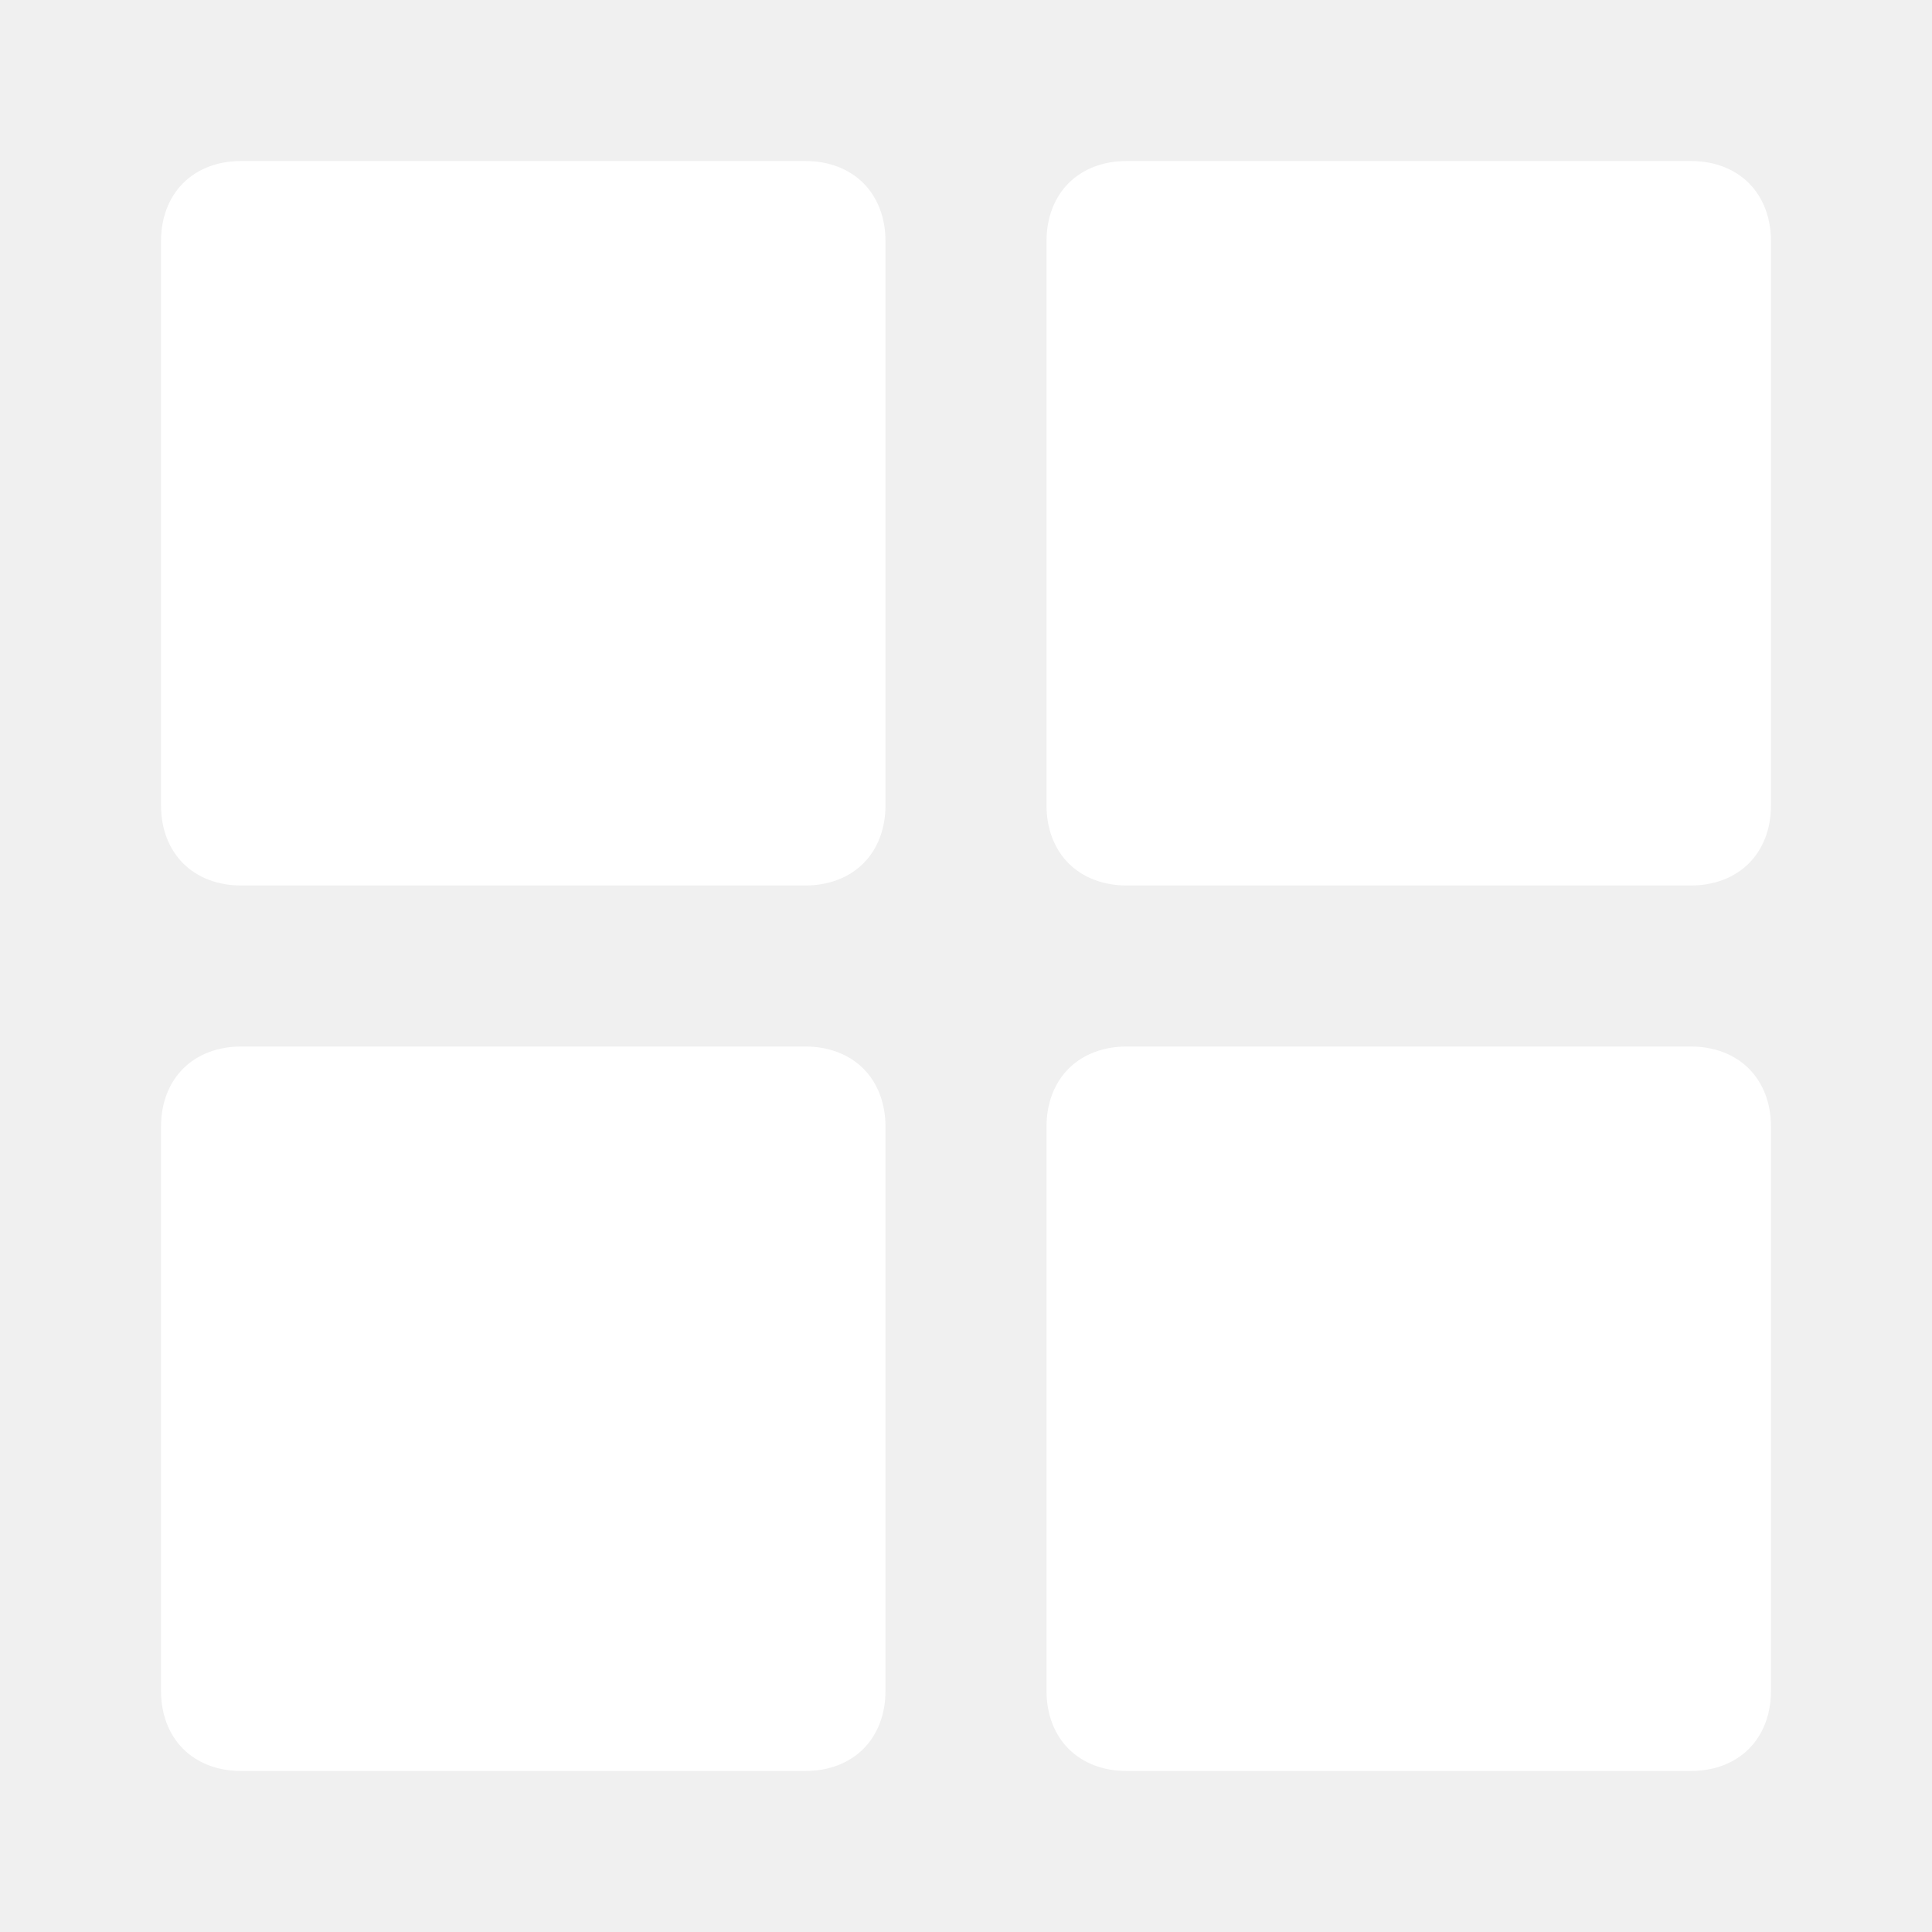
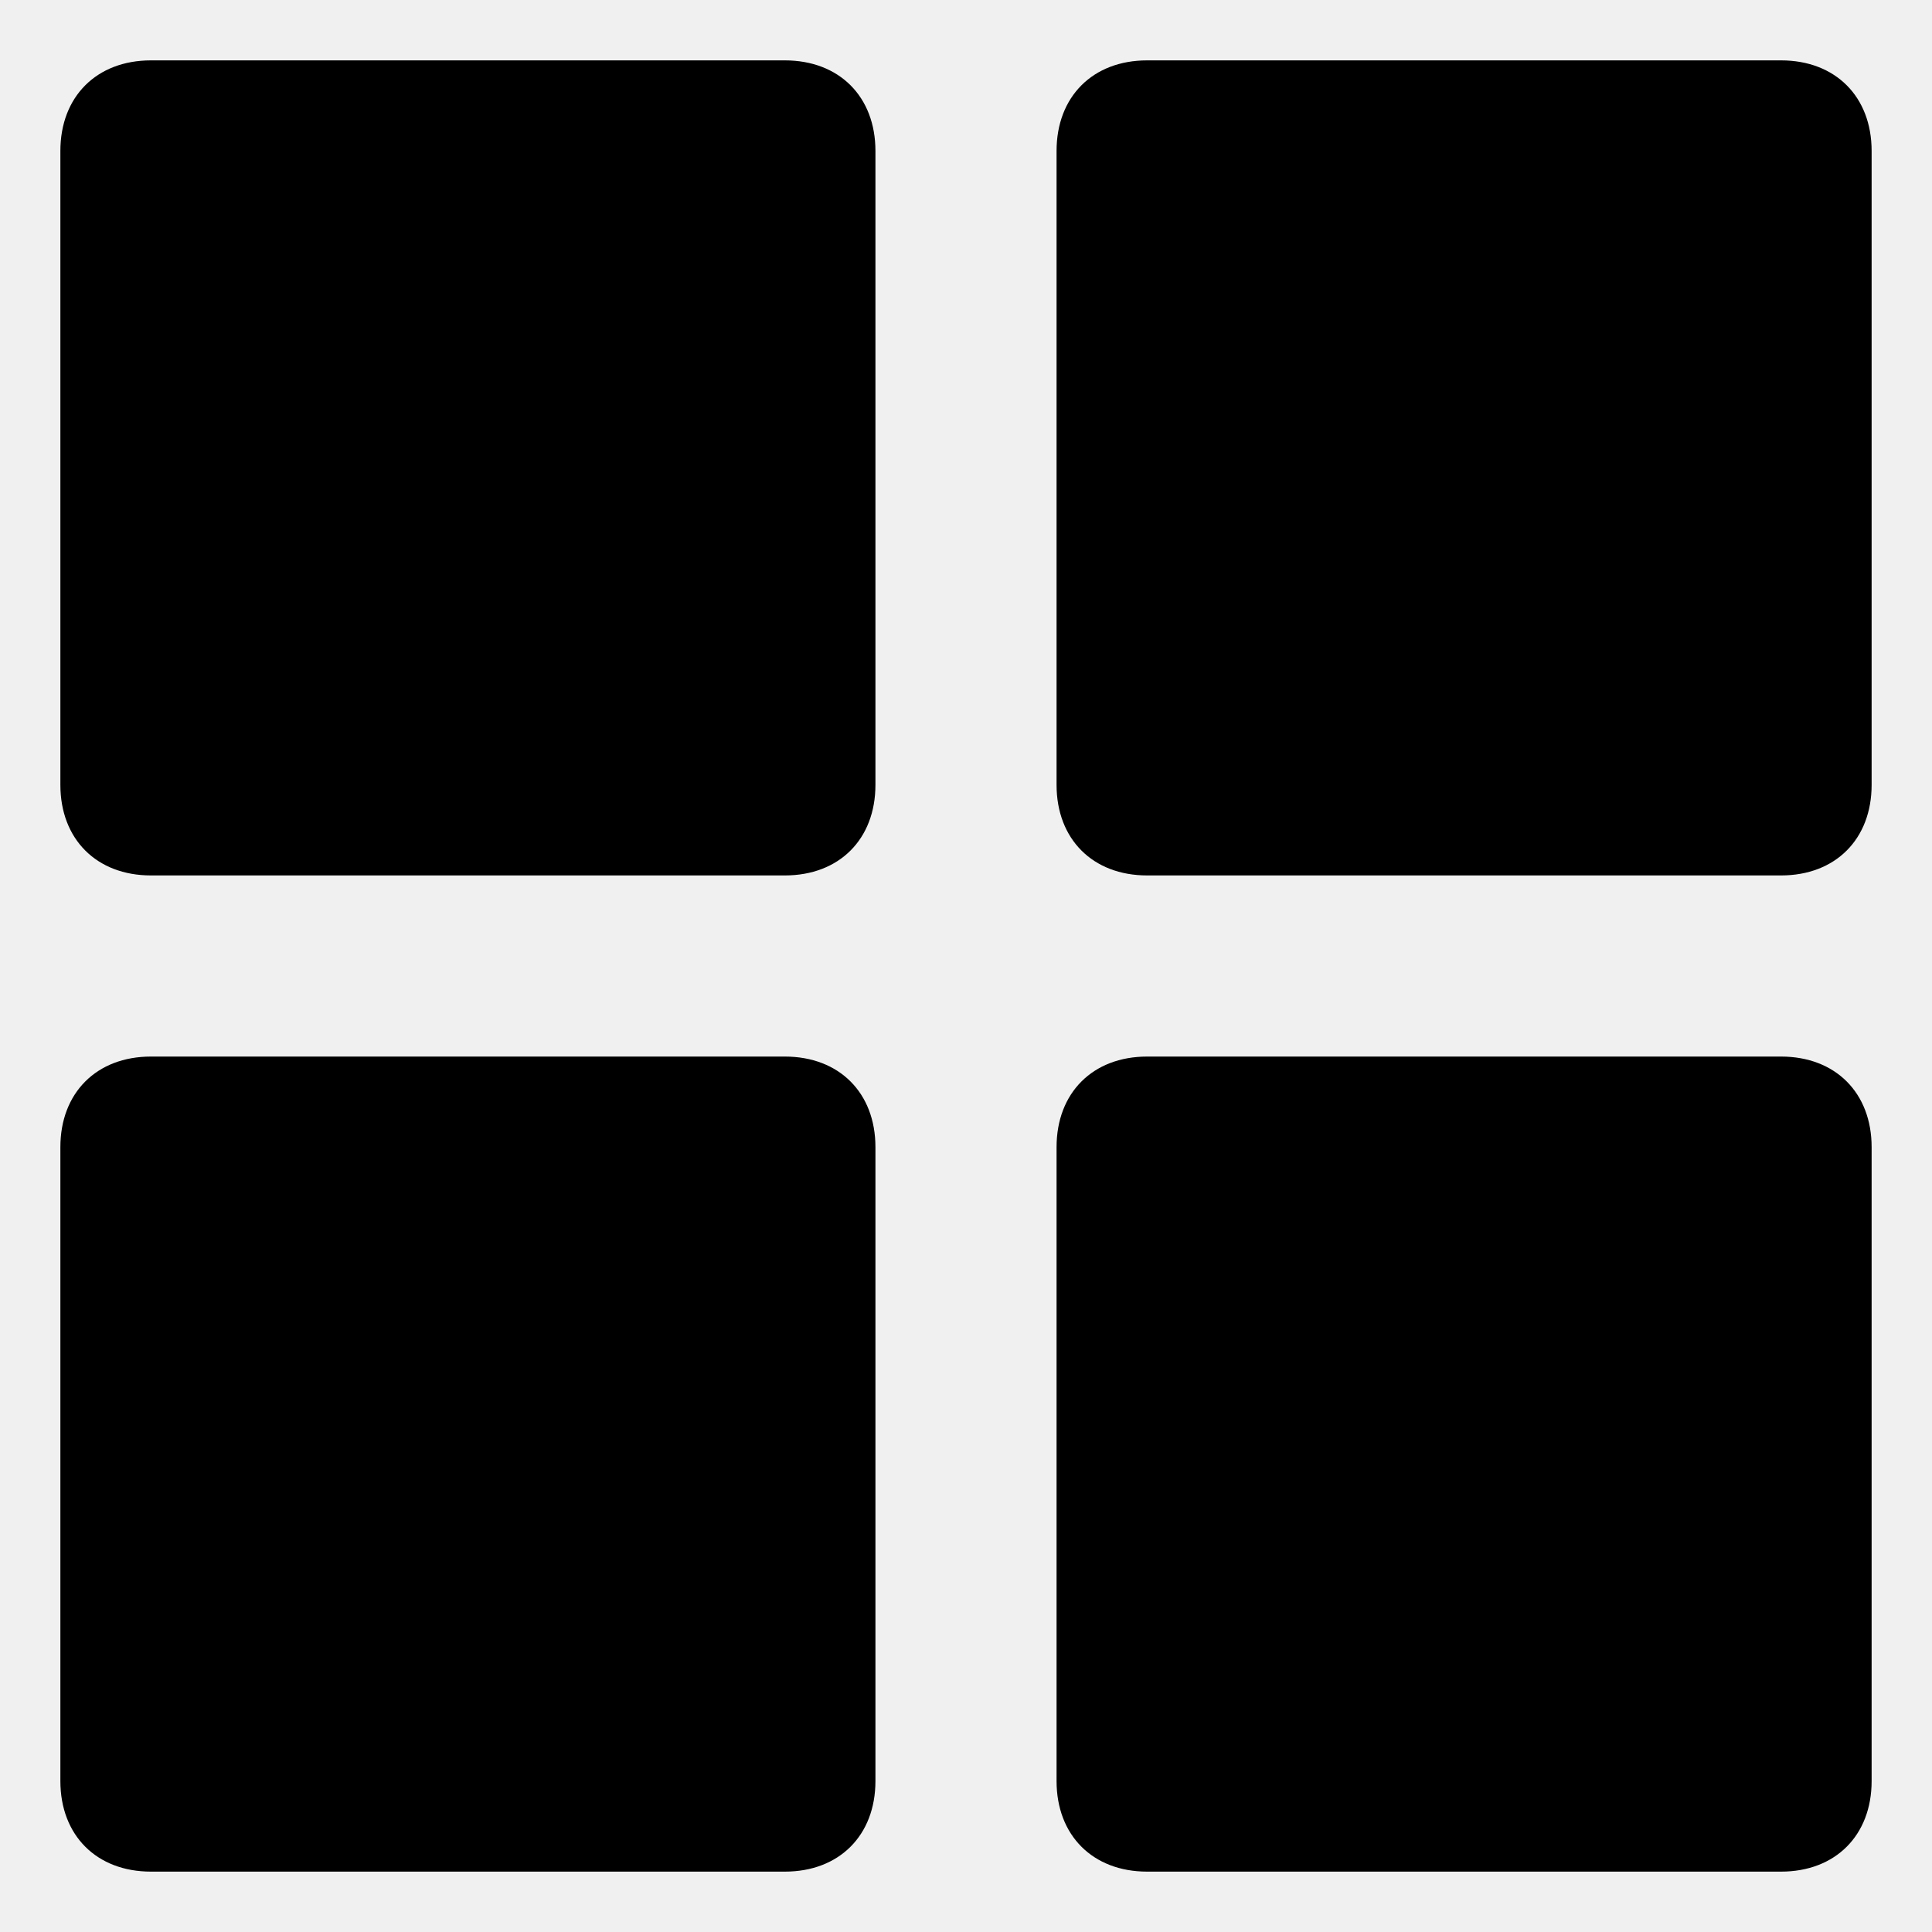
- <svg xmlns="http://www.w3.org/2000/svg" width="18" height="18" viewBox="0 0 18 18" fill="none">
-   <path d="M7.5 1.5H2.25C1.8 1.5 1.5 1.8 1.5 2.25V7.5C1.5 7.95 1.8 8.25 2.25 8.25H7.5C7.95 8.25 8.25 7.95 8.25 7.5V2.25C8.25 1.8 7.95 1.5 7.5 1.5ZM7.5 9.75H2.25C1.8 9.75 1.5 10.05 1.5 10.5V15.75C1.5 16.2 1.8 16.5 2.25 16.5H7.5C7.95 16.5 8.25 16.2 8.25 15.75V10.5C8.25 10.05 7.95 9.75 7.5 9.75ZM15.75 1.5H10.5C10.05 1.5 9.75 1.8 9.75 2.25V7.5C9.75 7.95 10.05 8.25 10.5 8.25H15.75C16.2 8.25 16.5 7.95 16.5 7.5V2.25C16.5 1.8 16.2 1.5 15.75 1.5ZM15.75 9.75H10.5C10.05 9.75 9.75 10.05 9.75 10.5V15.75C9.75 16.2 10.05 16.5 10.5 16.5H15.75C16.2 16.5 16.5 16.2 16.5 15.75V10.5C16.5 10.05 16.2 9.75 15.75 9.75Z" fill="white" />
+ <svg xmlns="http://www.w3.org/2000/svg" width="16" height="16" viewBox="0 0 16 16" fill="currentColor" stroke="none">
+   <path d="M6.5 0.5H1.25C0.8 0.5 0.5 0.8 0.5 1.25V6.5C0.5 6.95 0.8 7.25 1.25 7.25H6.5C6.95 7.25 7.25 6.95 7.25 6.5V1.25C7.25 0.8 6.95 0.5 6.5 0.5ZM6.5 8.75H1.25C0.8 8.75 0.5 9.05 0.5 9.5V14.75C0.5 15.2 0.8 15.5 1.25 15.5H6.5C6.95 15.5 7.25 15.2 7.25 14.75V9.5C7.25 9.05 6.95 8.75 6.5 8.75ZM14.75 0.5H9.5C9.05 0.5 8.75 0.8 8.75 1.25V6.5C8.75 6.95 9.05 7.25 9.5 7.25H14.75C15.2 7.25 15.5 6.95 15.5 6.5V1.25C15.5 0.8 15.2 0.5 14.75 0.5ZM14.75 8.75H9.5C9.05 8.75 8.75 9.05 8.75 9.5V14.75C8.75 15.2 9.05 15.5 9.5 15.5H14.75C15.2 15.5 15.5 15.2 15.5 14.75V9.5C15.5 9.05 15.2 8.75 14.75 8.75Z" />
</svg>
